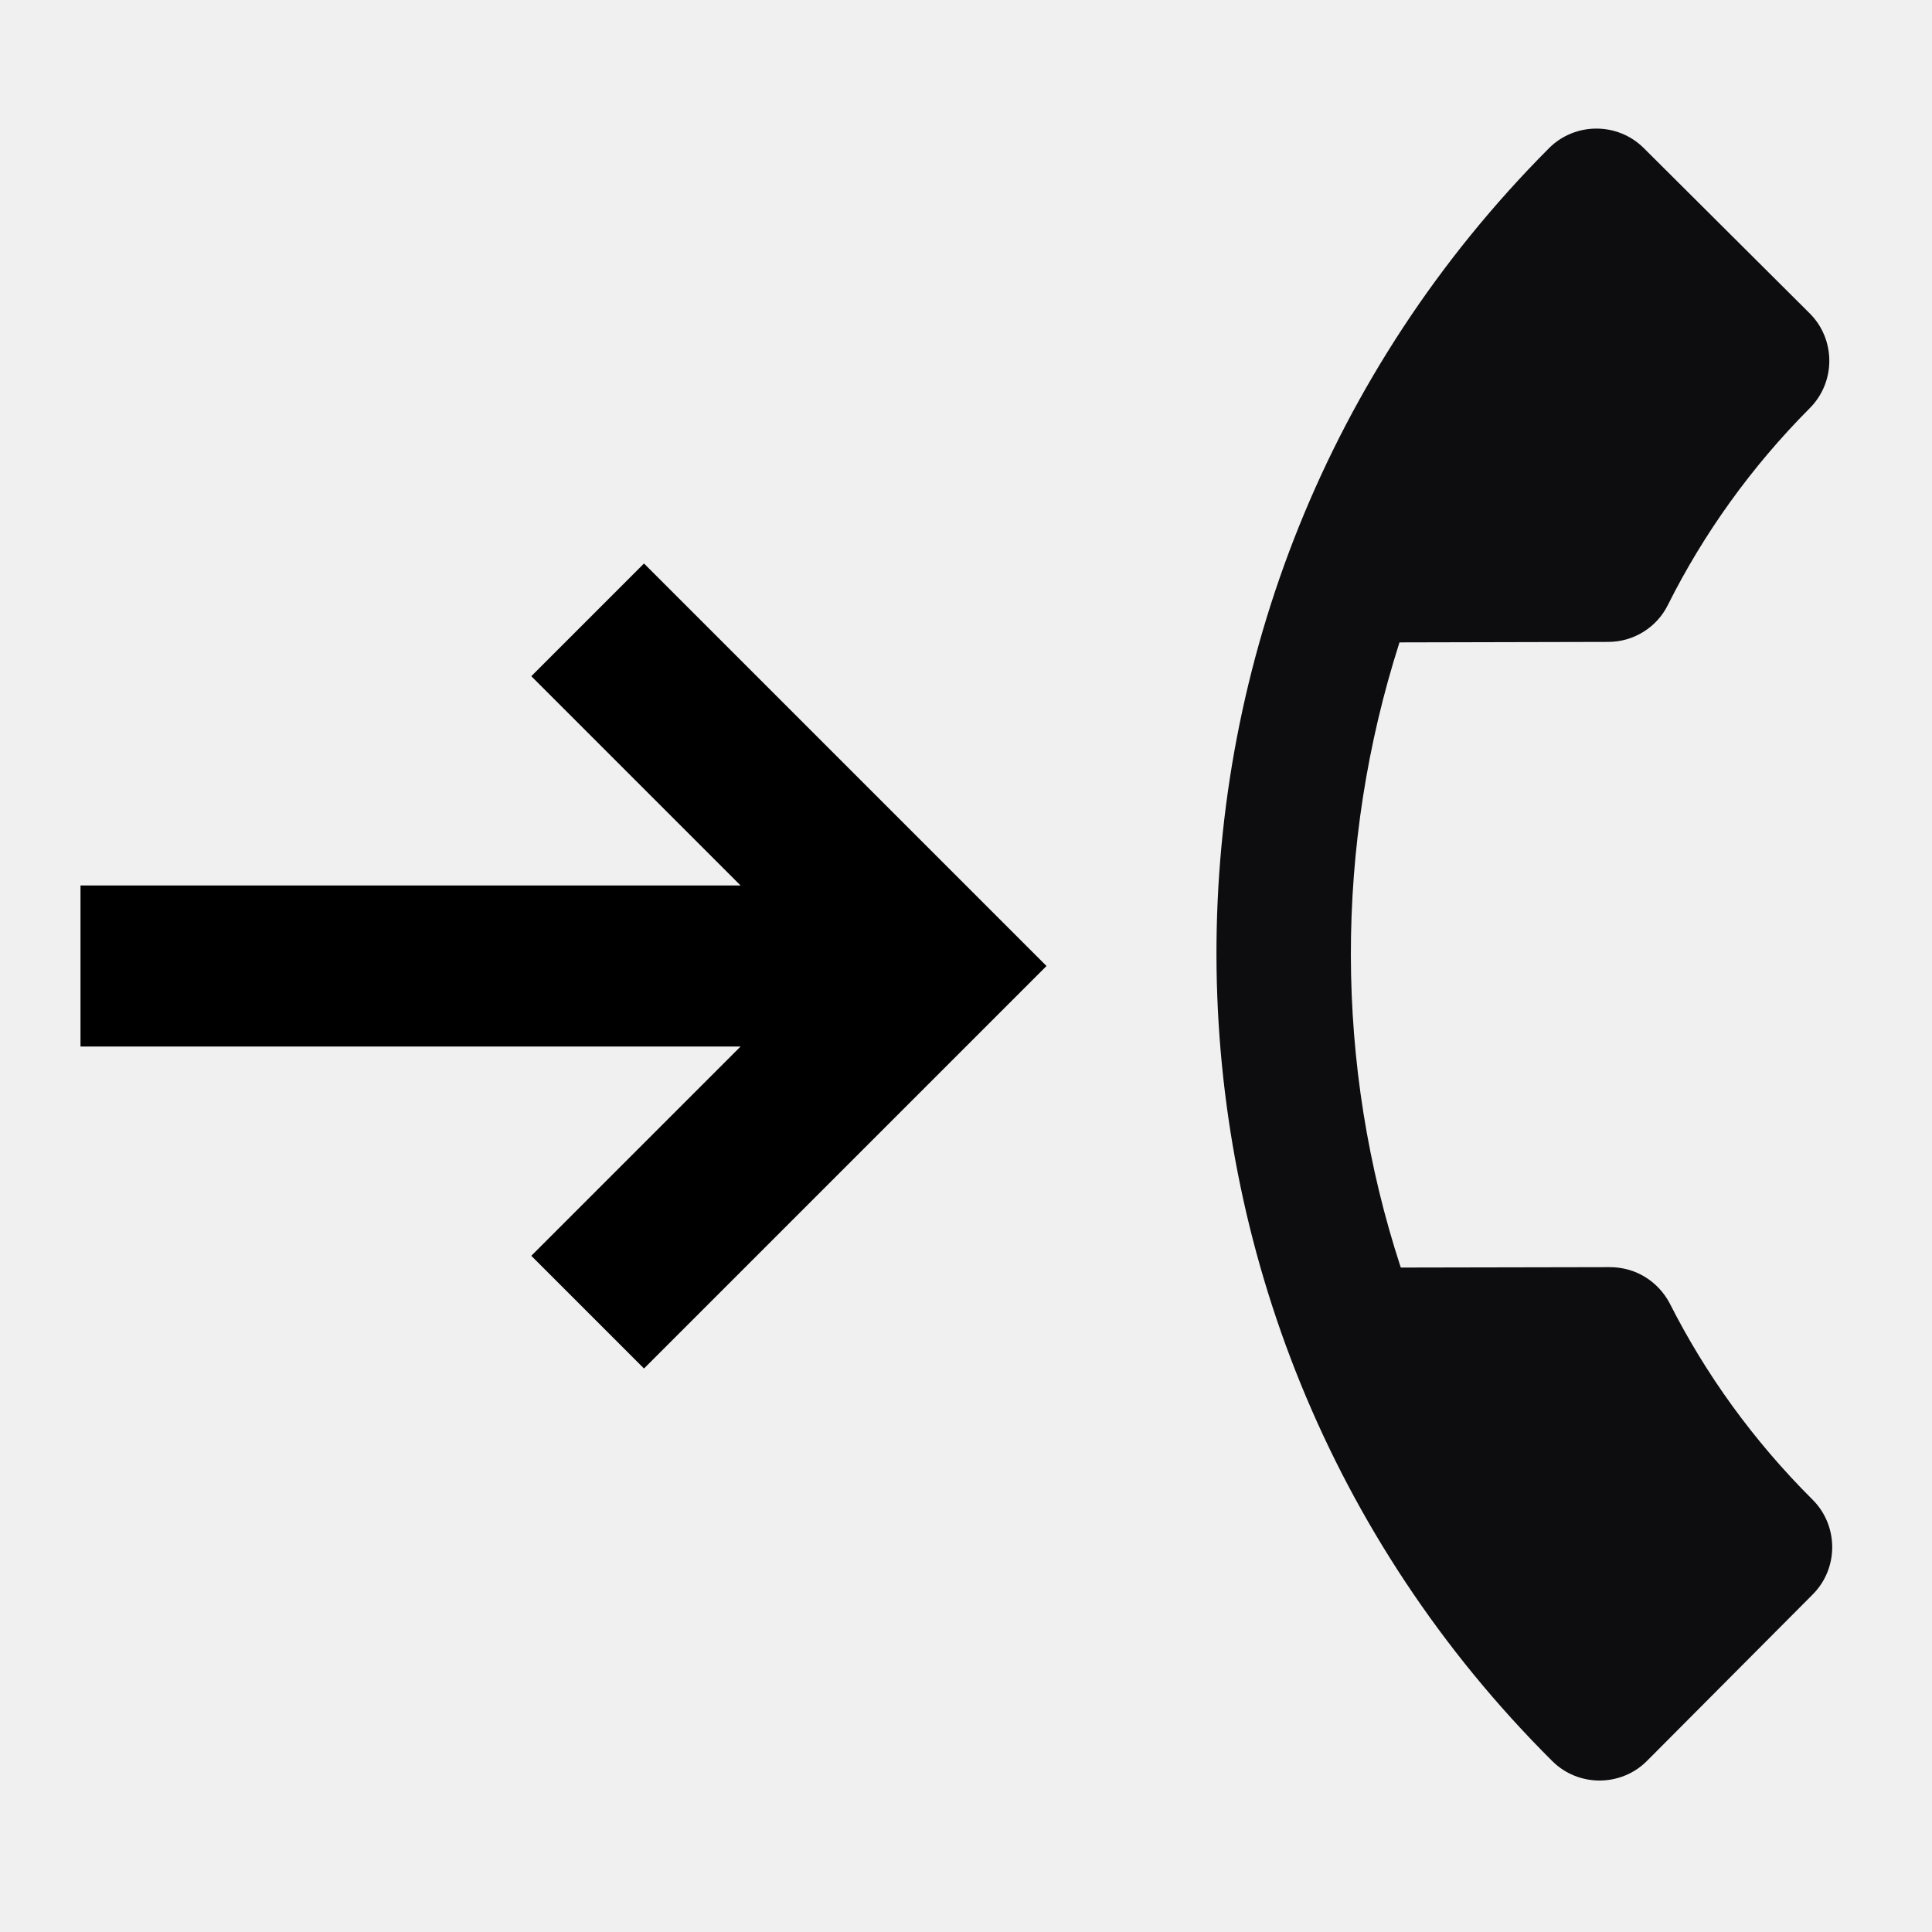
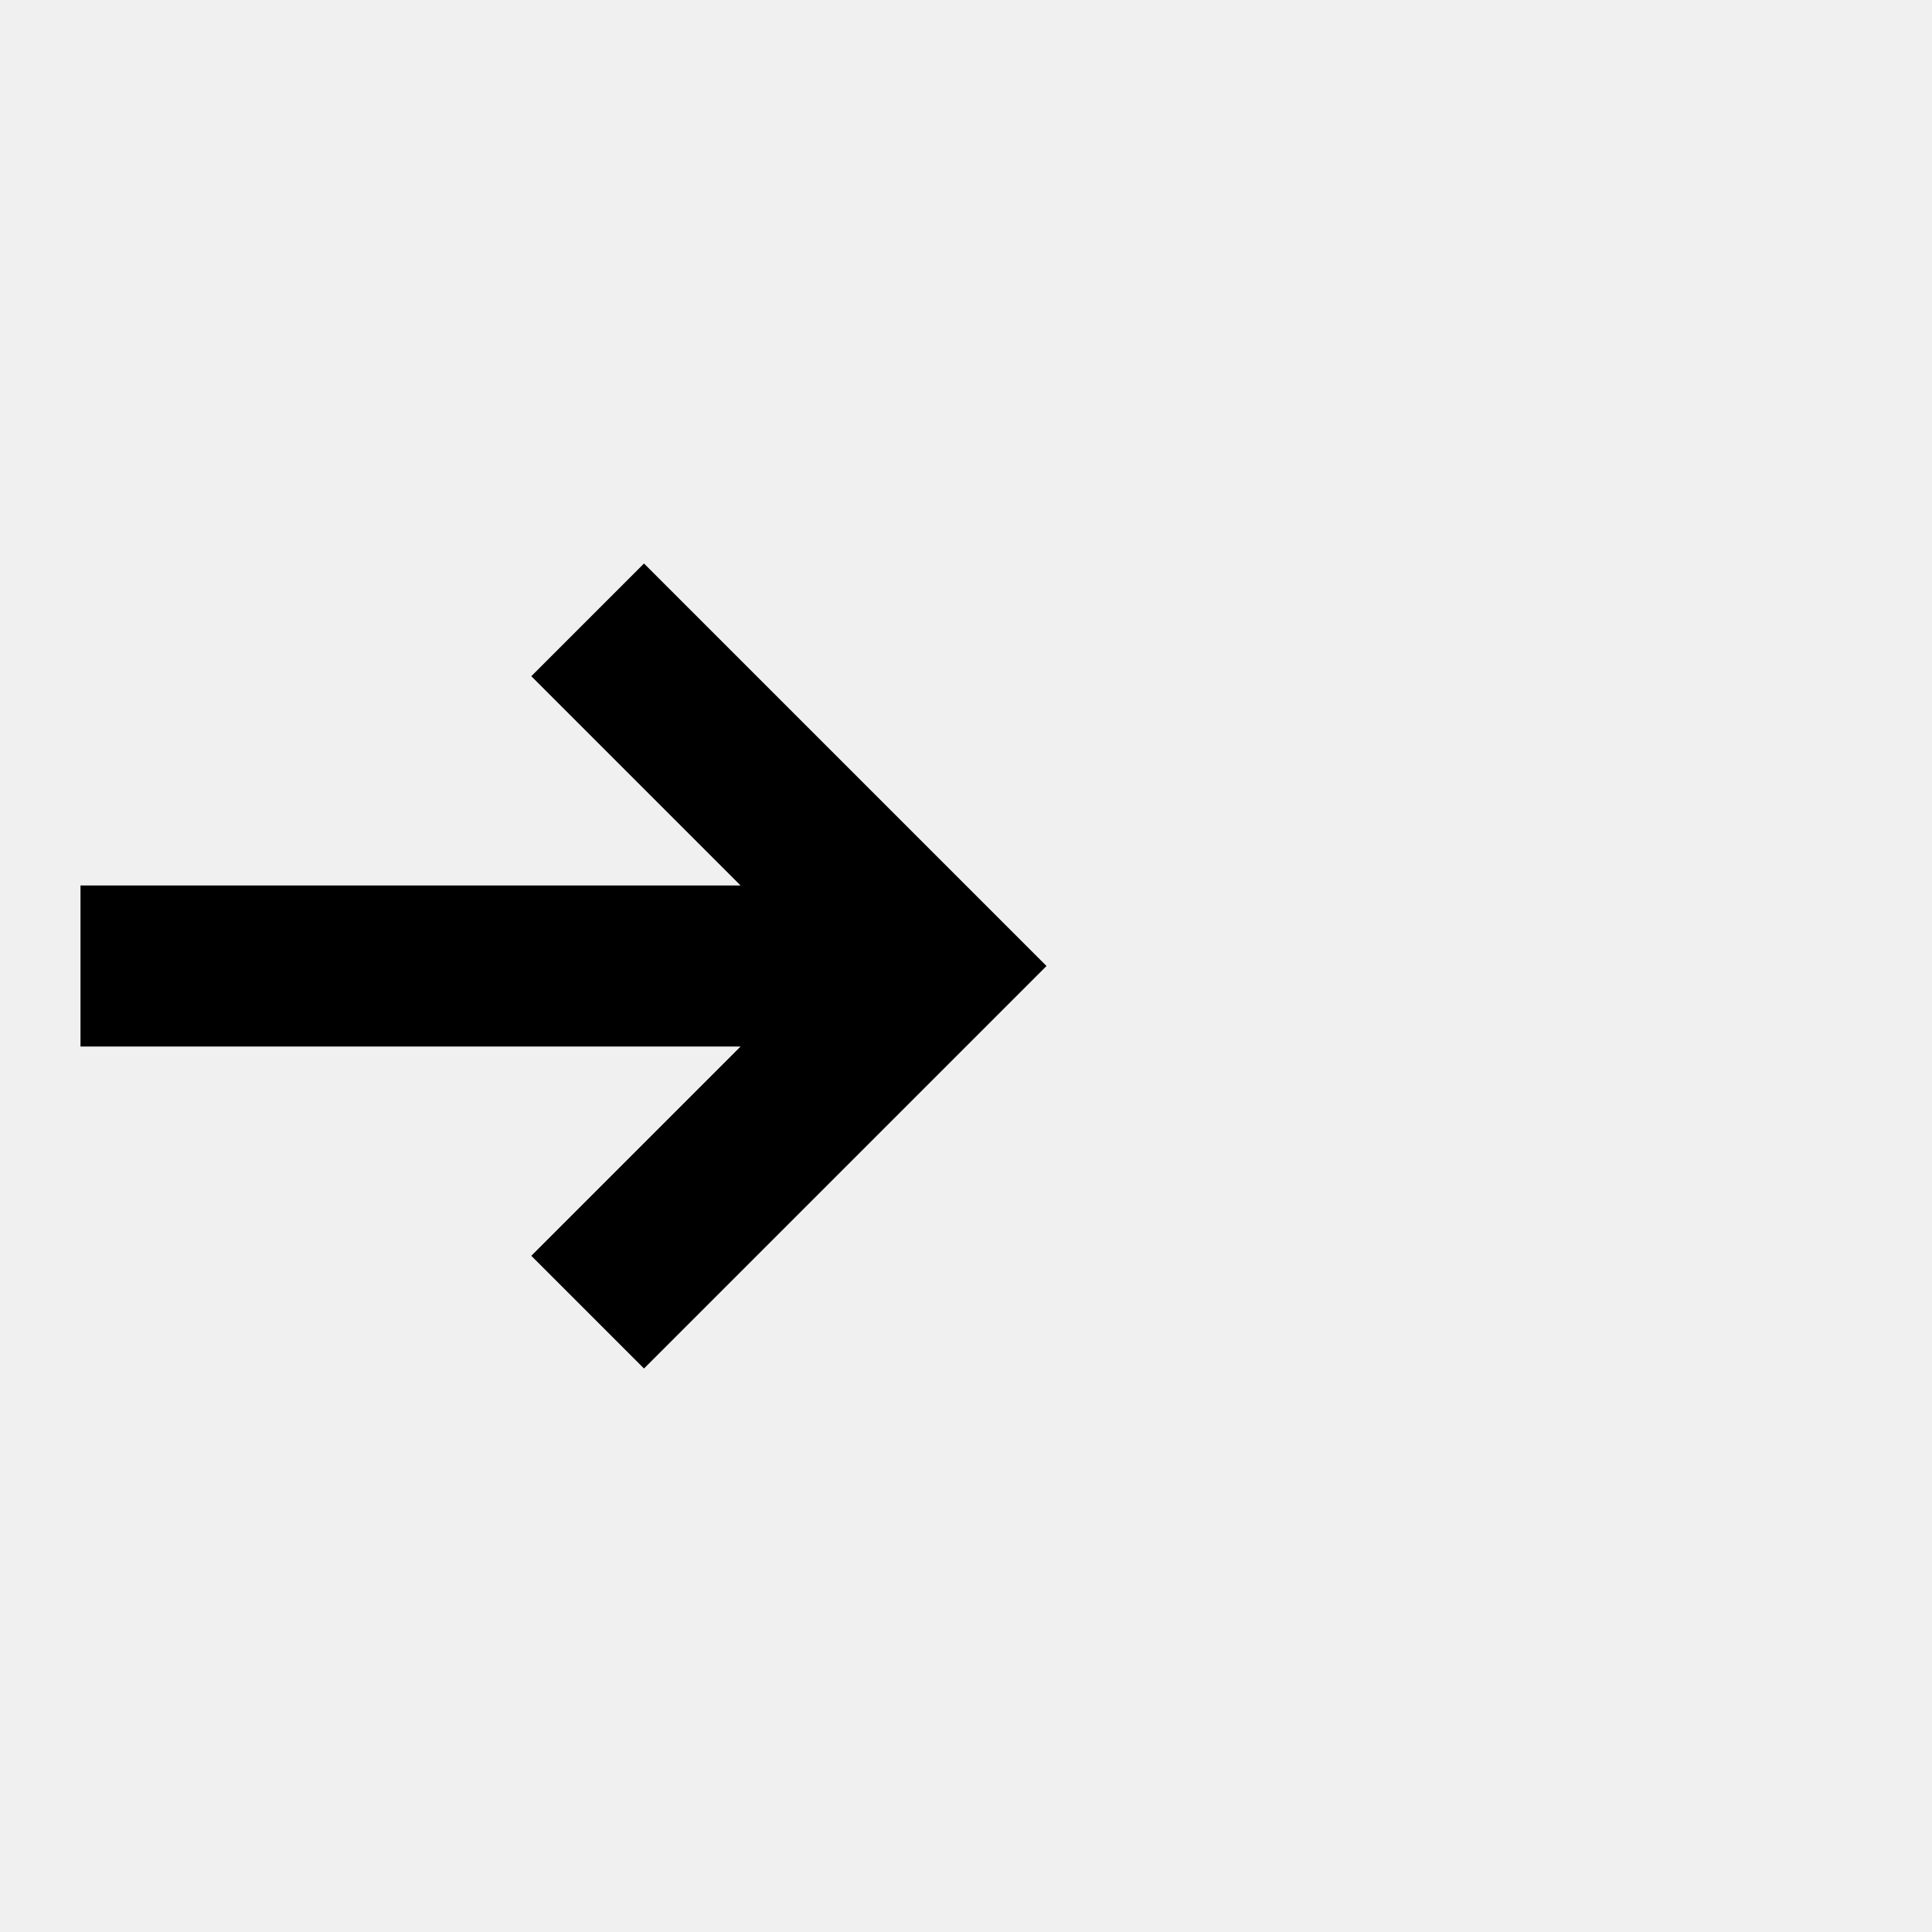
<svg xmlns="http://www.w3.org/2000/svg" width="24" height="24" viewBox="0 0 24 24" fill="none">
  <g clip-path="url(#clip0_2848_38)">
    <path d="M6.6 15.6L8 17L13 12L8 7L6.6 8.4L9.2 11L1 11L1 13L9.2 13L6.6 15.6Z" fill="black" />
-     <path d="M17.401 15.746C16.577 13.232 16.577 10.503 17.385 7.98L19.978 7.974C20.296 7.974 20.584 7.791 20.72 7.513C21.16 6.634 21.753 5.802 22.482 5.07C22.806 4.745 22.805 4.215 22.48 3.892L20.419 1.839C20.094 1.516 19.564 1.517 19.241 1.842C13.719 7.386 13.737 16.355 19.282 21.876C19.606 22.2 20.137 22.199 20.46 21.874L22.518 19.807C22.842 19.483 22.841 18.952 22.516 18.629C21.778 17.894 21.187 17.07 20.743 16.193C20.601 15.922 20.324 15.74 19.994 15.741L17.401 15.746Z" fill="#0D0C0F" />
+     <path d="M17.401 15.746C16.577 13.232 16.577 10.503 17.385 7.98L19.978 7.974C20.296 7.974 20.584 7.791 20.72 7.513C21.16 6.634 21.753 5.802 22.482 5.07C22.806 4.745 22.805 4.215 22.48 3.892L20.419 1.839C20.094 1.516 19.564 1.517 19.241 1.842C13.719 7.386 13.737 16.355 19.282 21.876C19.606 22.2 20.137 22.199 20.46 21.874L22.518 19.807C22.842 19.483 22.841 18.952 22.516 18.629C21.778 17.894 21.187 17.07 20.743 16.193C20.601 15.922 20.324 15.74 19.994 15.741L17.401 15.746Z" />
  </g>
  <defs>
    <clipPath id="clip0_2848_38">
      <rect width="24" height="24" fill="white" transform="translate(0 24) rotate(-90)" />
    </clipPath>
  </defs>
</svg>
